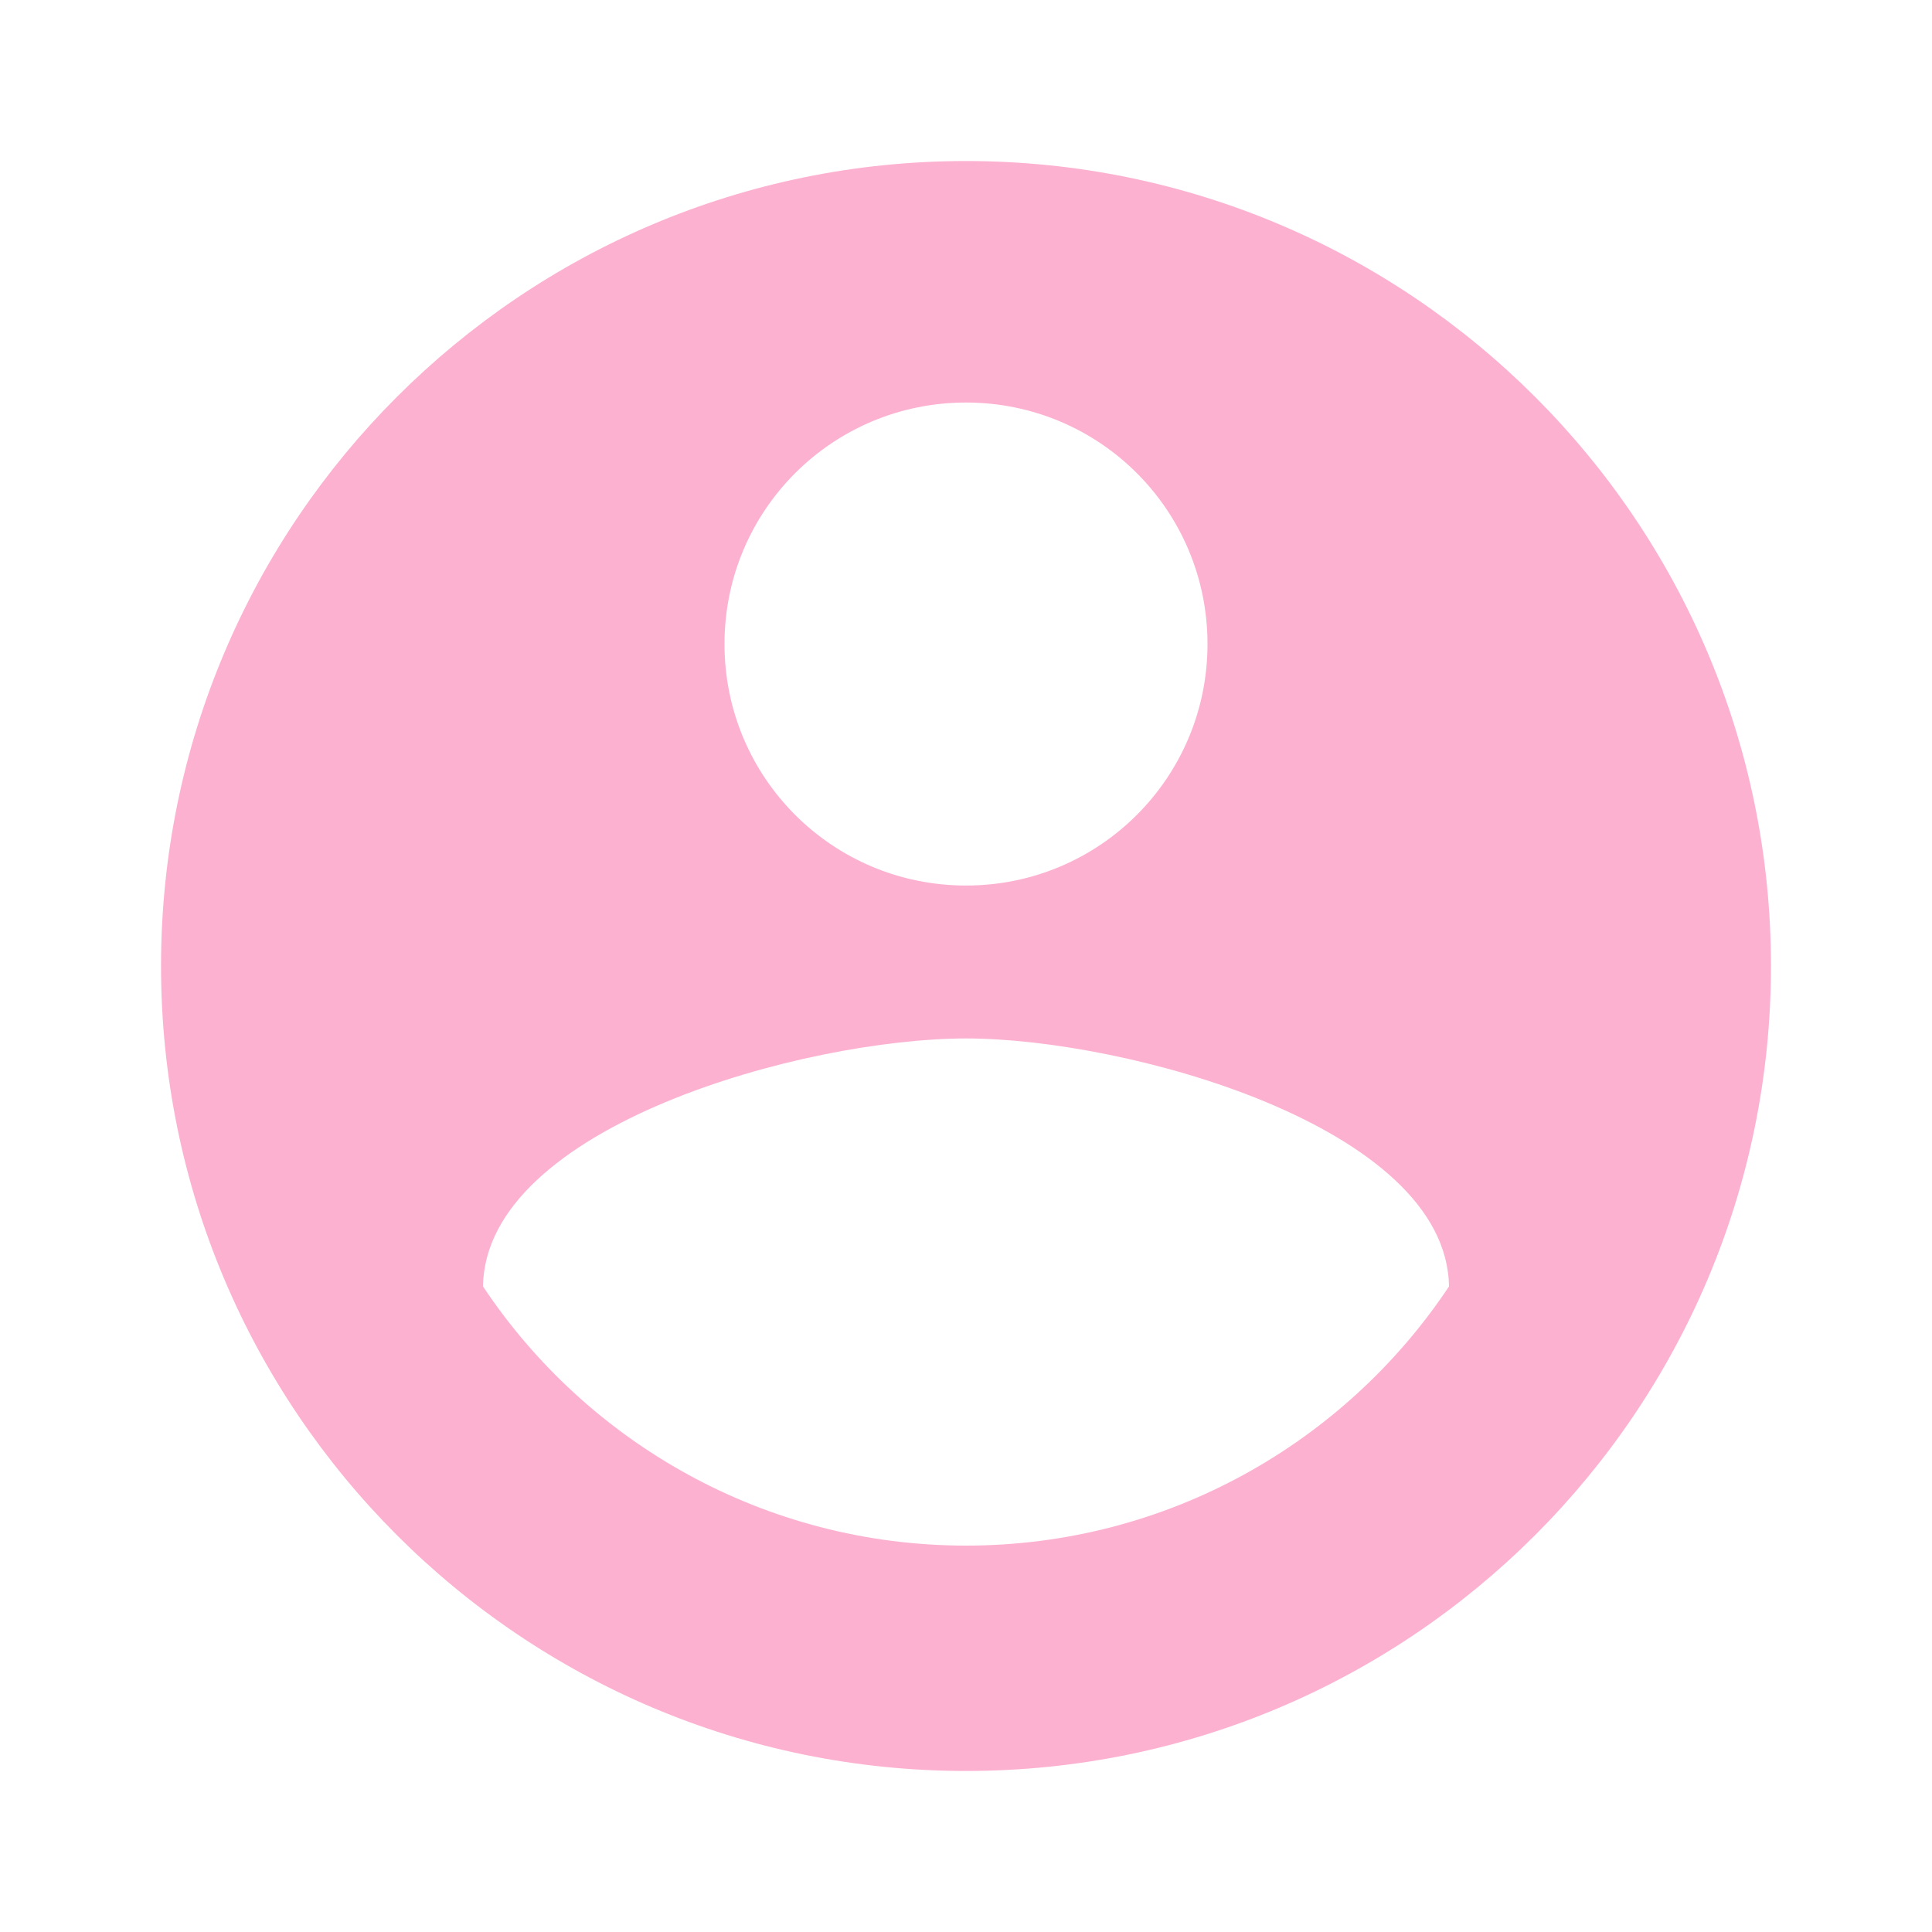
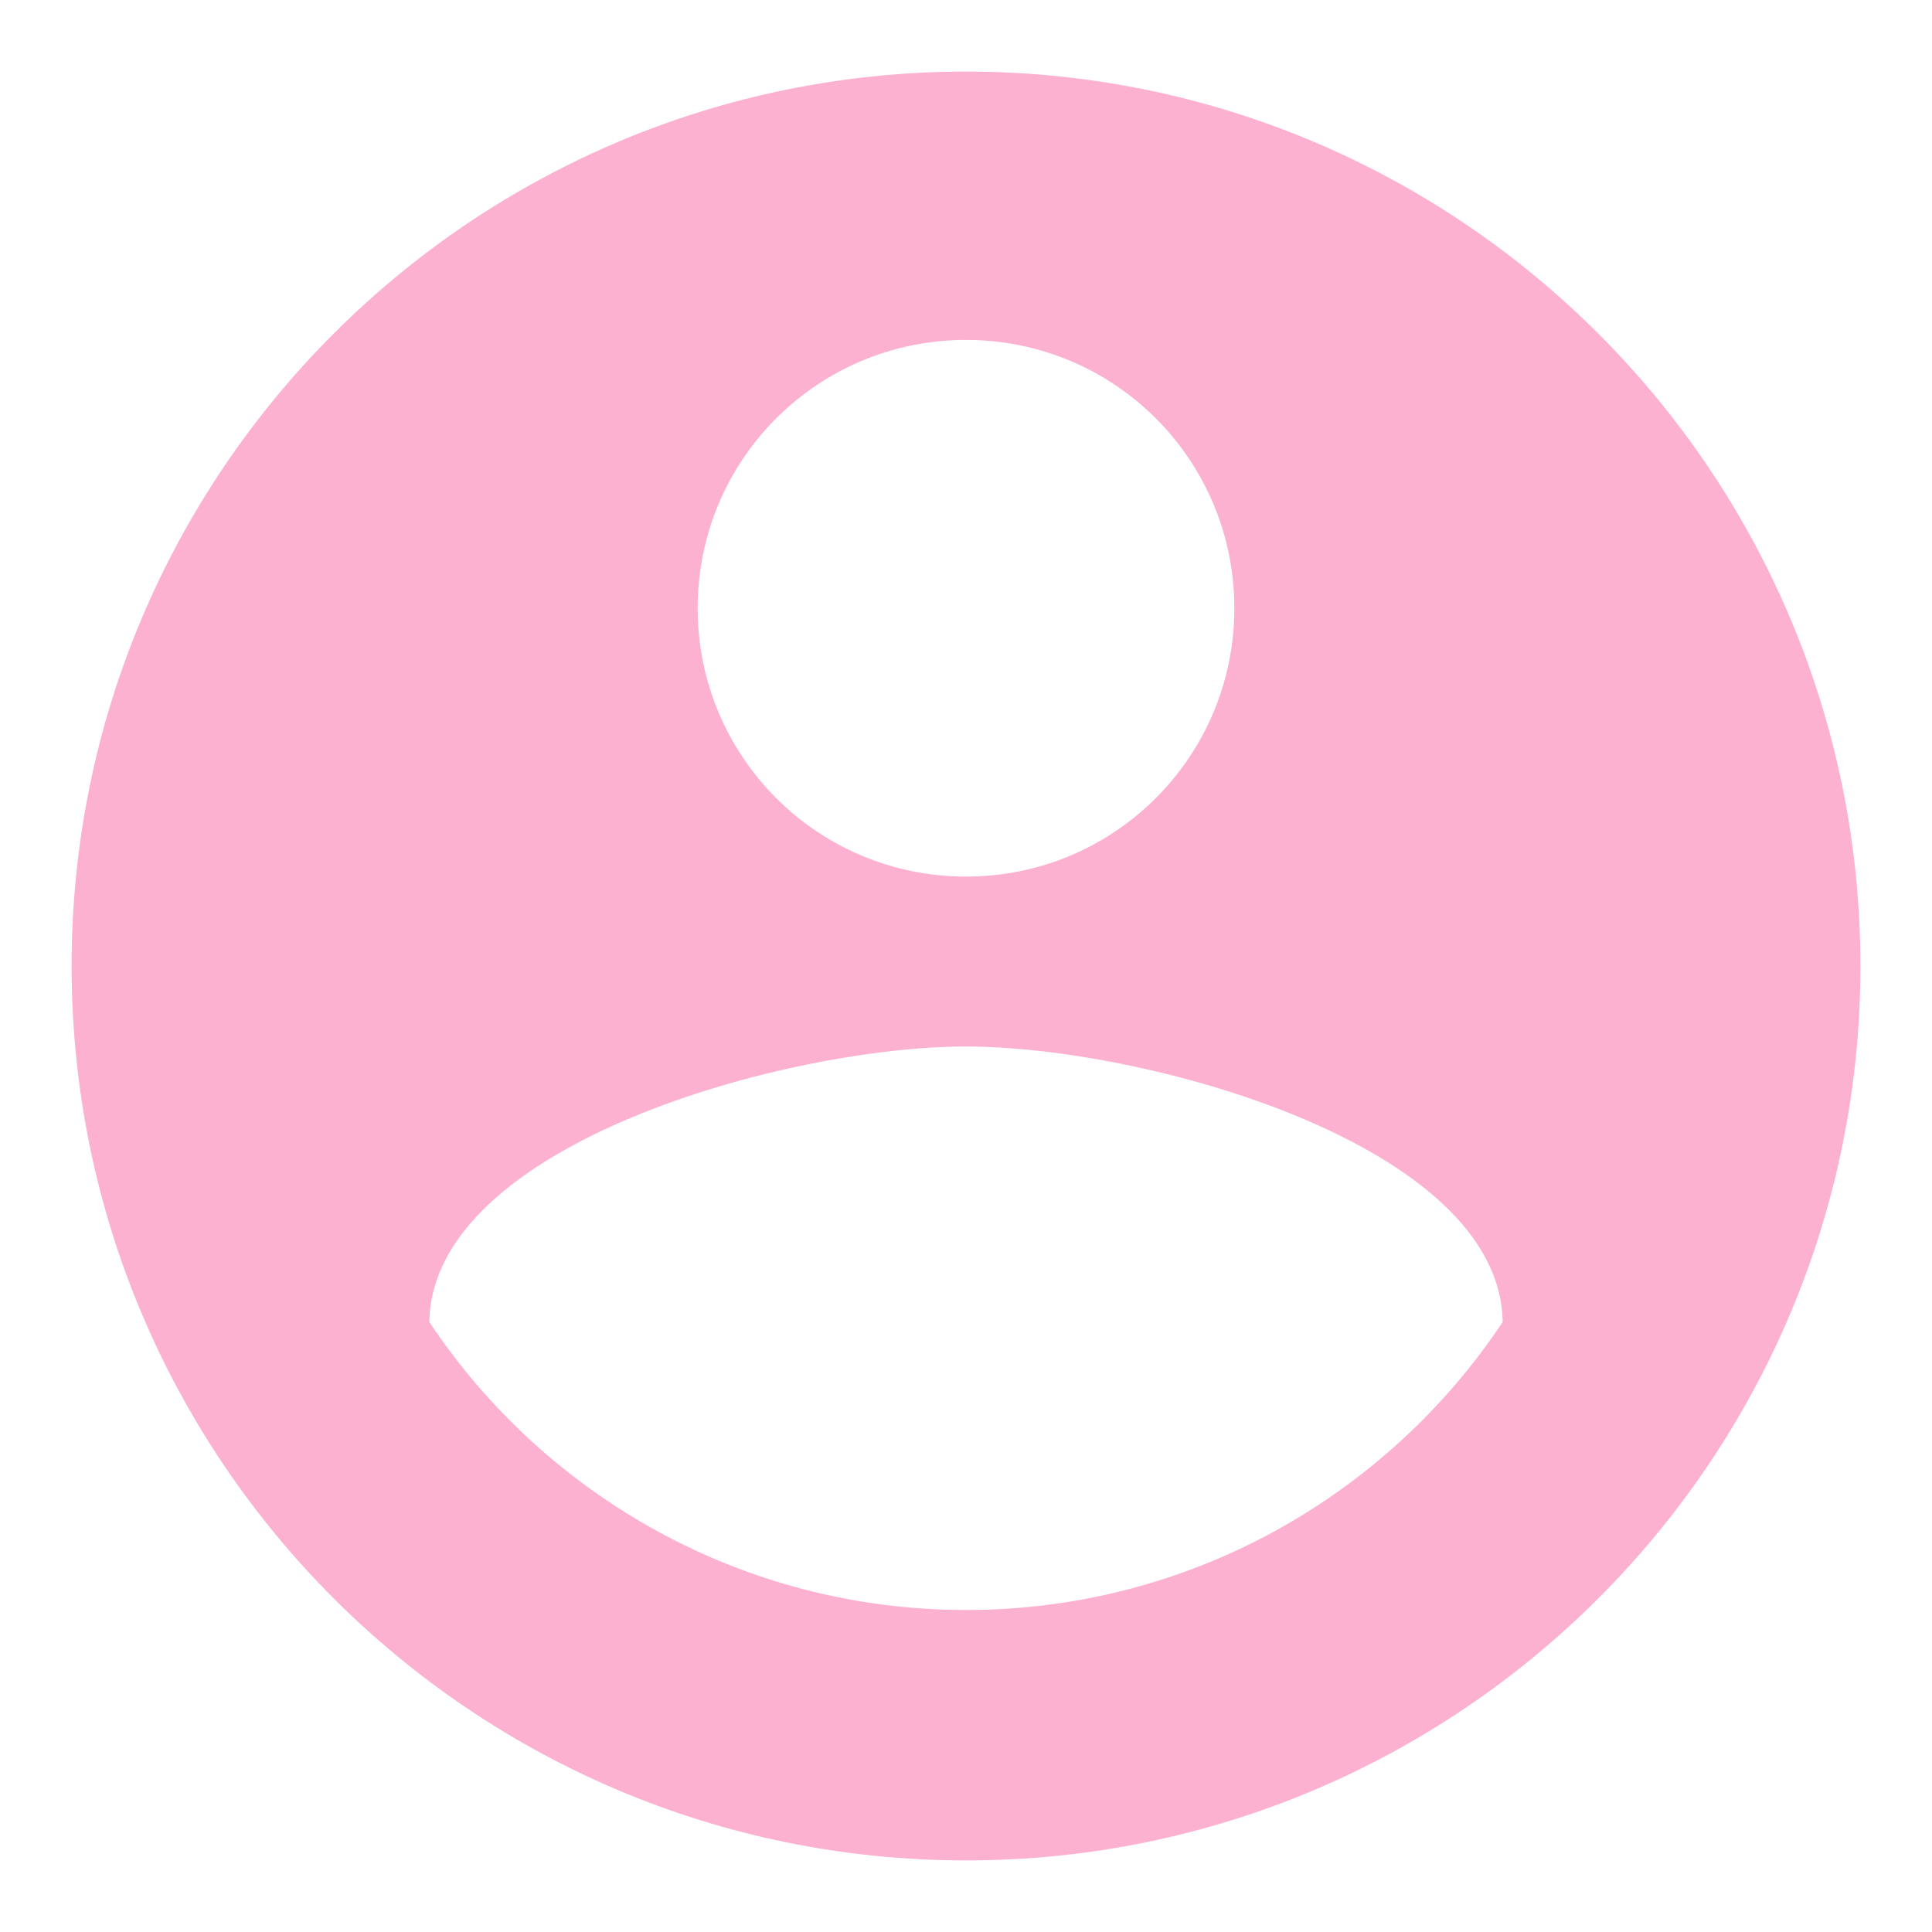
- <svg xmlns="http://www.w3.org/2000/svg" width="20" height="20" viewBox="0 0 20 20" fill="none">
-   <path d="M10 1.667C5.4 1.667 1.667 5.4 1.667 10C1.667 14.6 5.4 18.333 10 18.333C14.6 18.333 18.333 14.6 18.333 10C18.333 5.4 14.6 1.667 10 1.667ZM10 4.167C11.383 4.167 12.5 5.283 12.5 6.667C12.5 8.05 11.383 9.167 10 9.167C8.617 9.167 7.5 8.05 7.5 6.667C7.5 5.283 8.617 4.167 10 4.167ZM10 16C7.917 16 6.075 14.933 5 13.317C5.025 11.658 8.333 10.75 10 10.75C11.658 10.75 14.975 11.658 15 13.317C13.925 14.933 12.083 16 10 16Z" fill="#FDB1D0" />
+ <svg xmlns="http://www.w3.org/2000/svg" width="18" height="18" viewBox="0 0 18 18" fill="none">
+   <path d="M9 0.667C4.4 0.667 0.667 4.4 0.667 9C0.667 13.6 4.4 17.333 9 17.333C13.6 17.333 17.333 13.6 17.333 9C17.333 4.4 13.6 0.667 9 0.667ZM9 3.167C10.383 3.167 11.5 4.283 11.5 5.667C11.5 7.05 10.383 8.167 9 8.167C7.617 8.167 6.5 7.05 6.5 5.667C6.5 4.283 7.617 3.167 9 3.167ZM9 15C6.917 15 5.075 13.933 4 12.317C4.025 10.658 7.333 9.75 9 9.75C10.658 9.75 13.975 10.658 14 12.317C12.925 13.933 11.083 15 9 15Z" fill="#FDB1D0" />
</svg>
